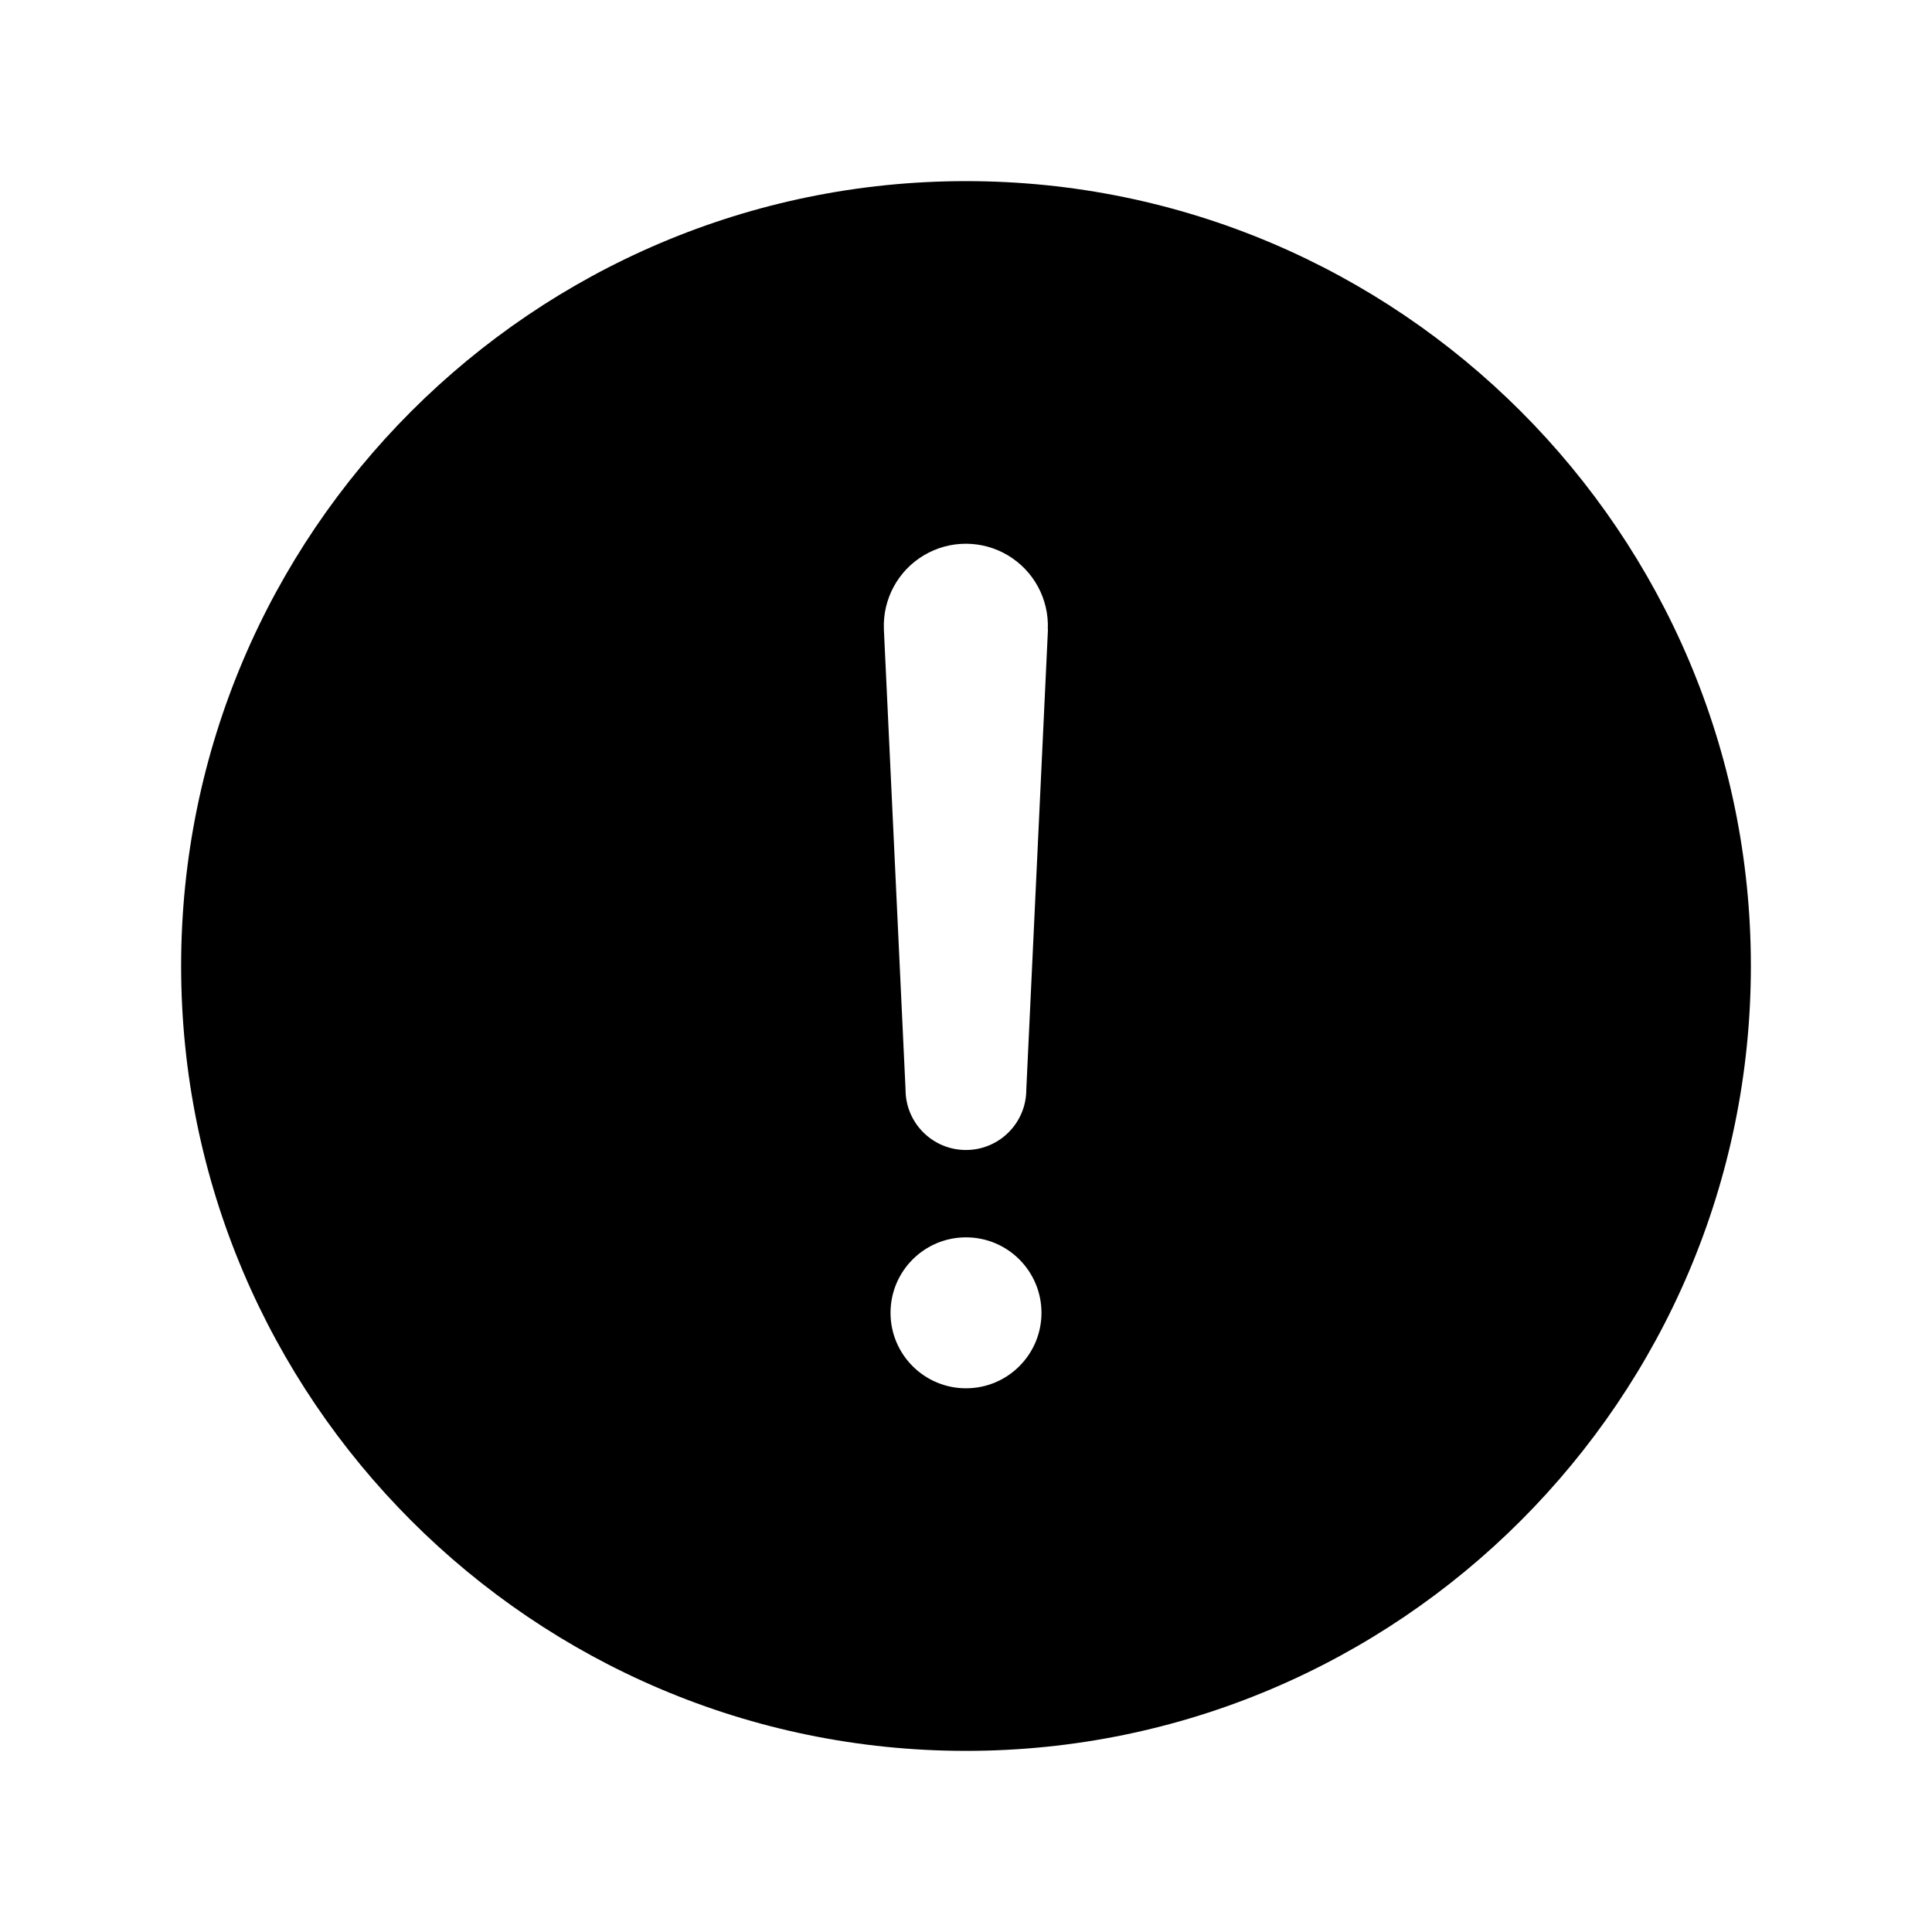
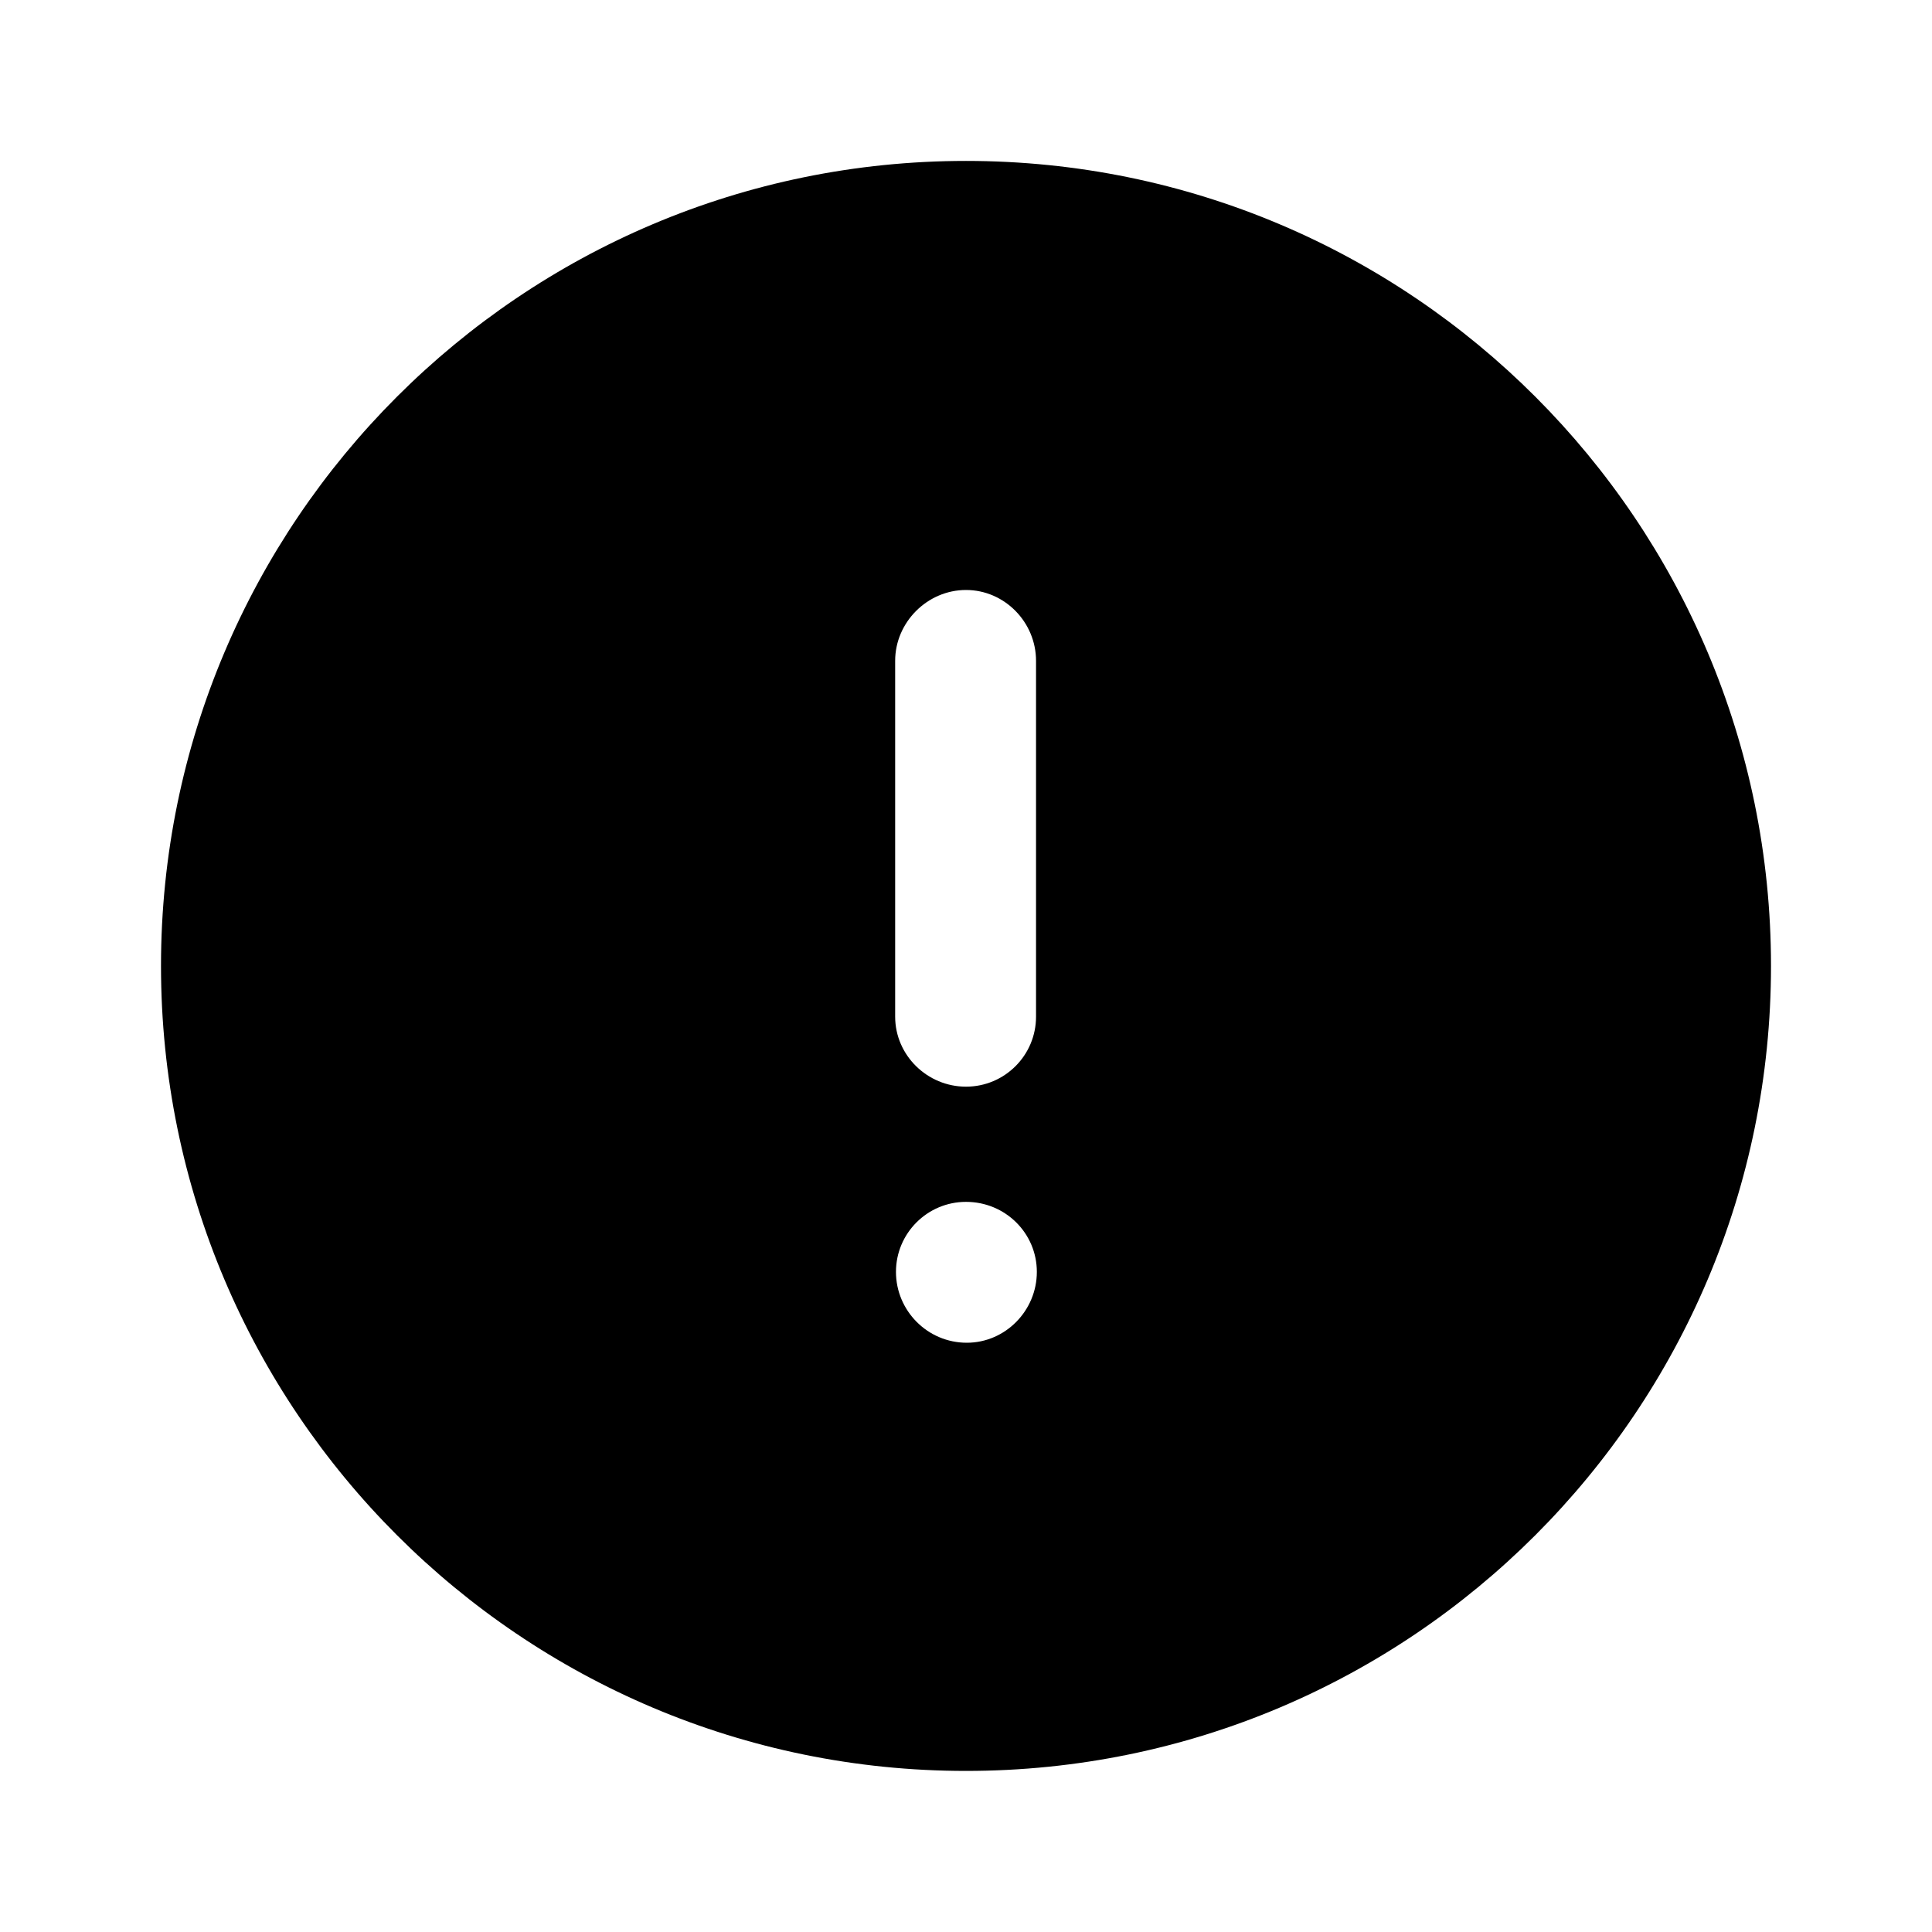
- <svg xmlns="http://www.w3.org/2000/svg" viewBox="0 0 512 512">
-   <path d="M256 48C141.31 48 48 141.31 48 256s93.31 208 208 208 208-93.31 208-208S370.69 48 256 48zm0 319.91a20 20 0 1120-20 20 20 0 01-20 20zm21.72-201.15l-5.74 122a16 16 0 01-32 0l-5.74-121.94v-.05a21.74 21.74 0 1143.44 0z" fill="currentColor" />
+ <svg xmlns="http://www.w3.org/2000/svg" width="current" height="current" viewBox="0 0 24 24" fill="none">
+   <path fill-rule="evenodd" clip-rule="evenodd" d="M2 11.999C2 6.48 6.48 1.999 12 1.999C17.53 1.999 22 6.48 22 11.999C22 17.52 17.53 21.999 12 21.999C6.48 21.999 2 17.52 2 11.999ZM11.12 8.209C11.12 7.73 11.52 7.329 12 7.329C12.48 7.329 12.87 7.73 12.87 8.209V12.629C12.87 13.11 12.48 13.499 12 13.499C11.52 13.499 11.12 13.11 11.12 12.629V8.209ZM12.01 16.68C11.52 16.68 11.13 16.28 11.13 15.8C11.13 15.32 11.52 14.93 12 14.93C12.49 14.93 12.88 15.32 12.88 15.8C12.88 16.28 12.49 16.68 12.01 16.68Z" fill="currentColor" />
</svg>
